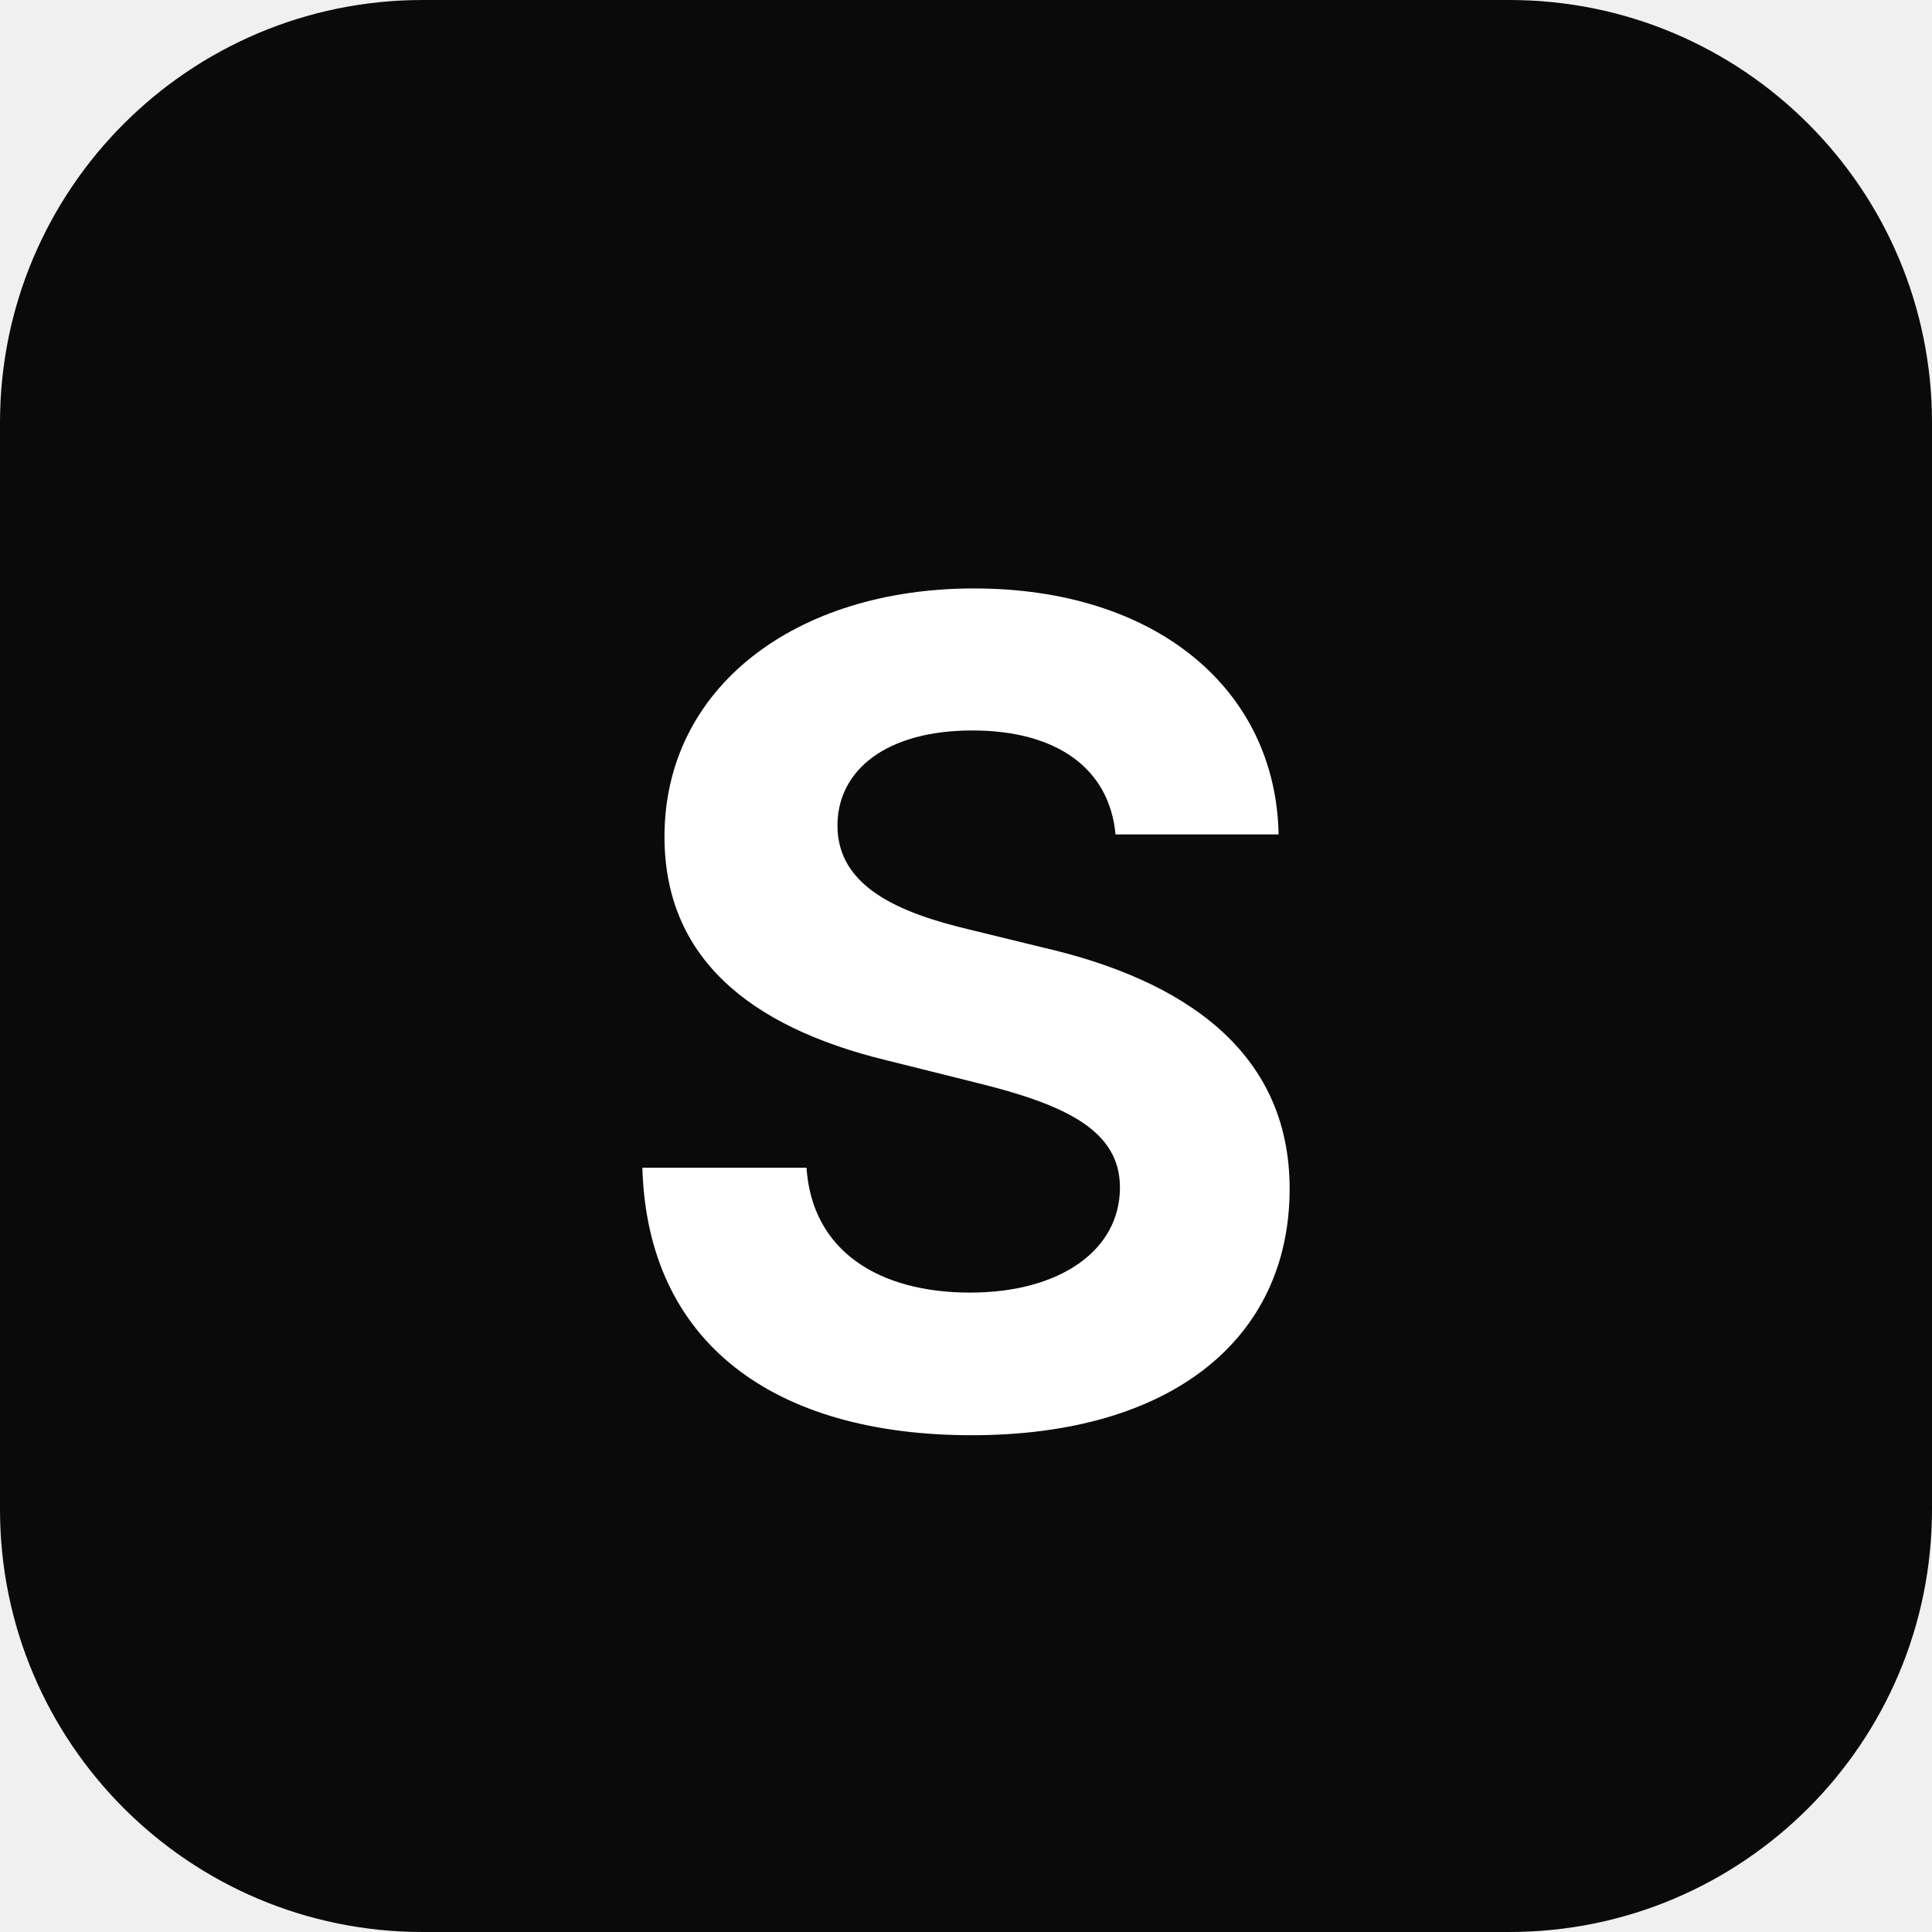
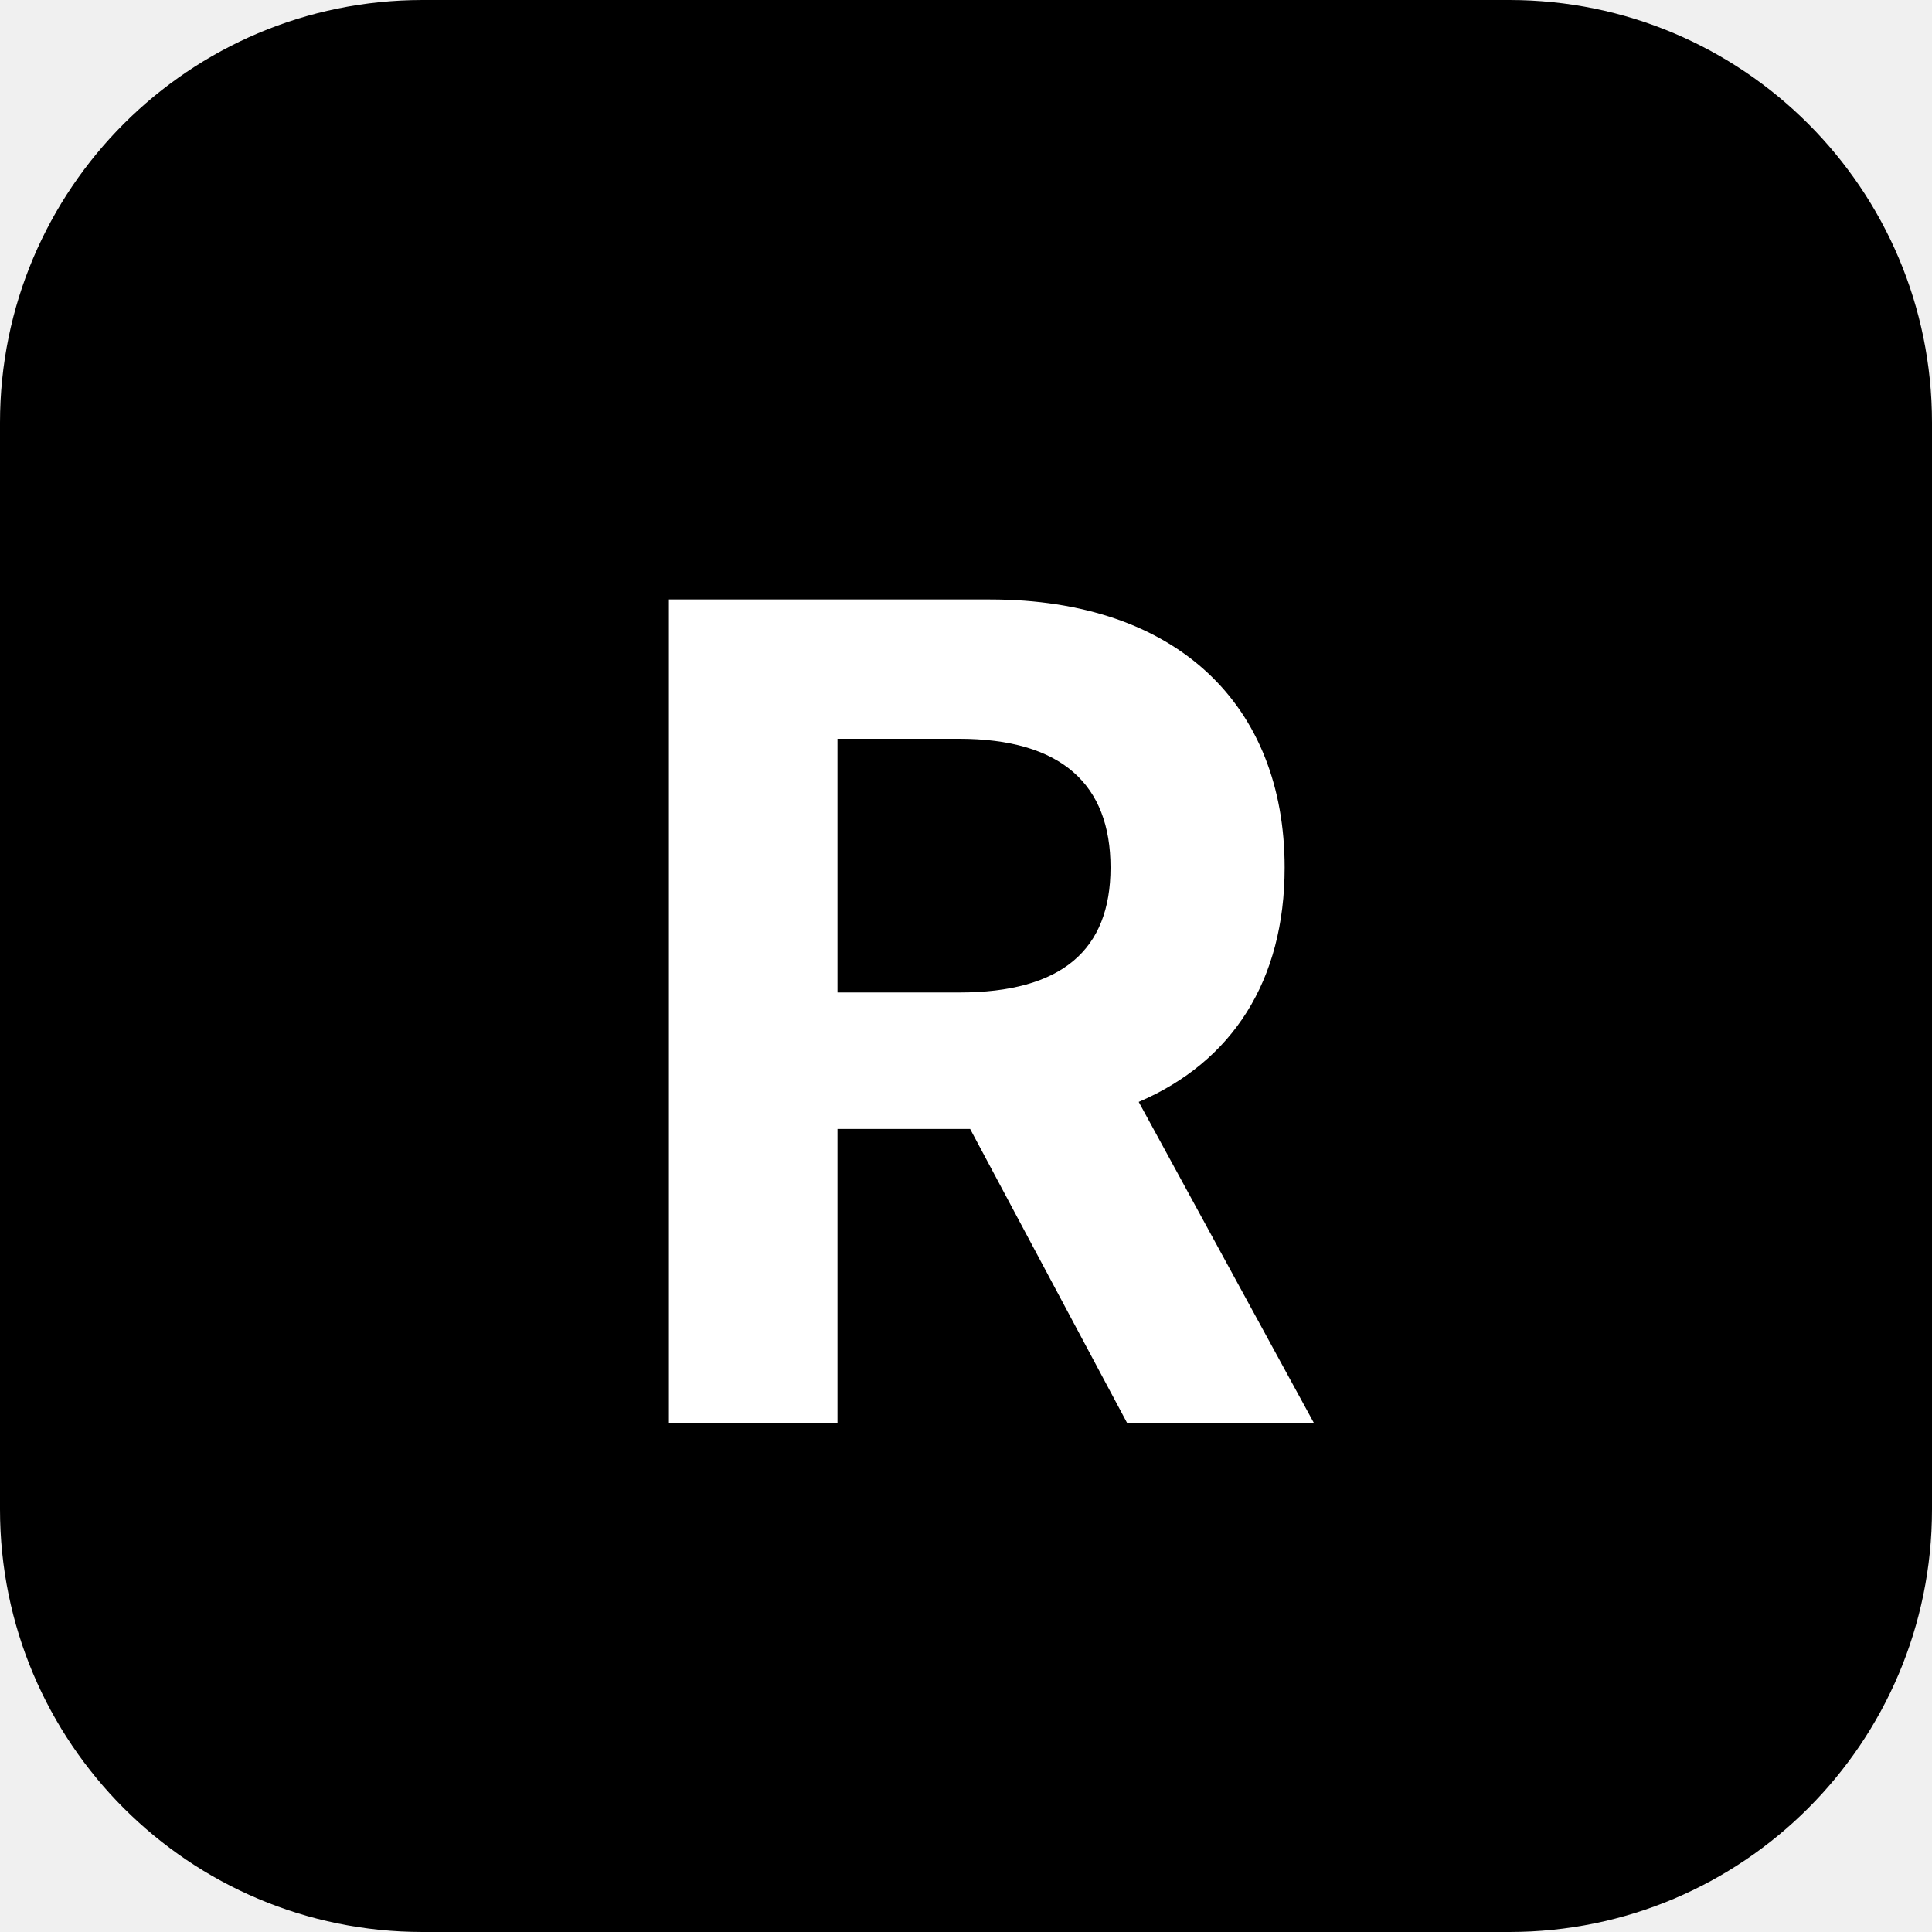
- <svg xmlns="http://www.w3.org/2000/svg" viewBox="0 0 512 512" width="512" height="512" role="img" aria-label="Logo">
-   <rect width="512" height="512" rx="112" fill="#0a0a0a" />
-   <text x="50%" y="50%" dy="0.04em" text-anchor="middle" dominant-baseline="central" font-family="Inter, ui-sans-serif, system-ui, -apple-system, Segoe UI, Roboto, sans-serif" font-size="300" font-weight="700" fill="#ffffff">S</text>
+ <svg xmlns="http://www.w3.org/2000/svg" viewBox="0 0 512 512" width="512" height="512">
+   <rect width="512" height="512" rx="112" fill="#000000" />
+   <text x="50%" y="50%" dy="0.04em" text-anchor="middle" dominant-baseline="central" font-family="-apple-system, Inter, ui-sans-serif, system-ui, sans-serif" font-size="300" font-weight="700" fill="#ffffff">R</text>
</svg>
